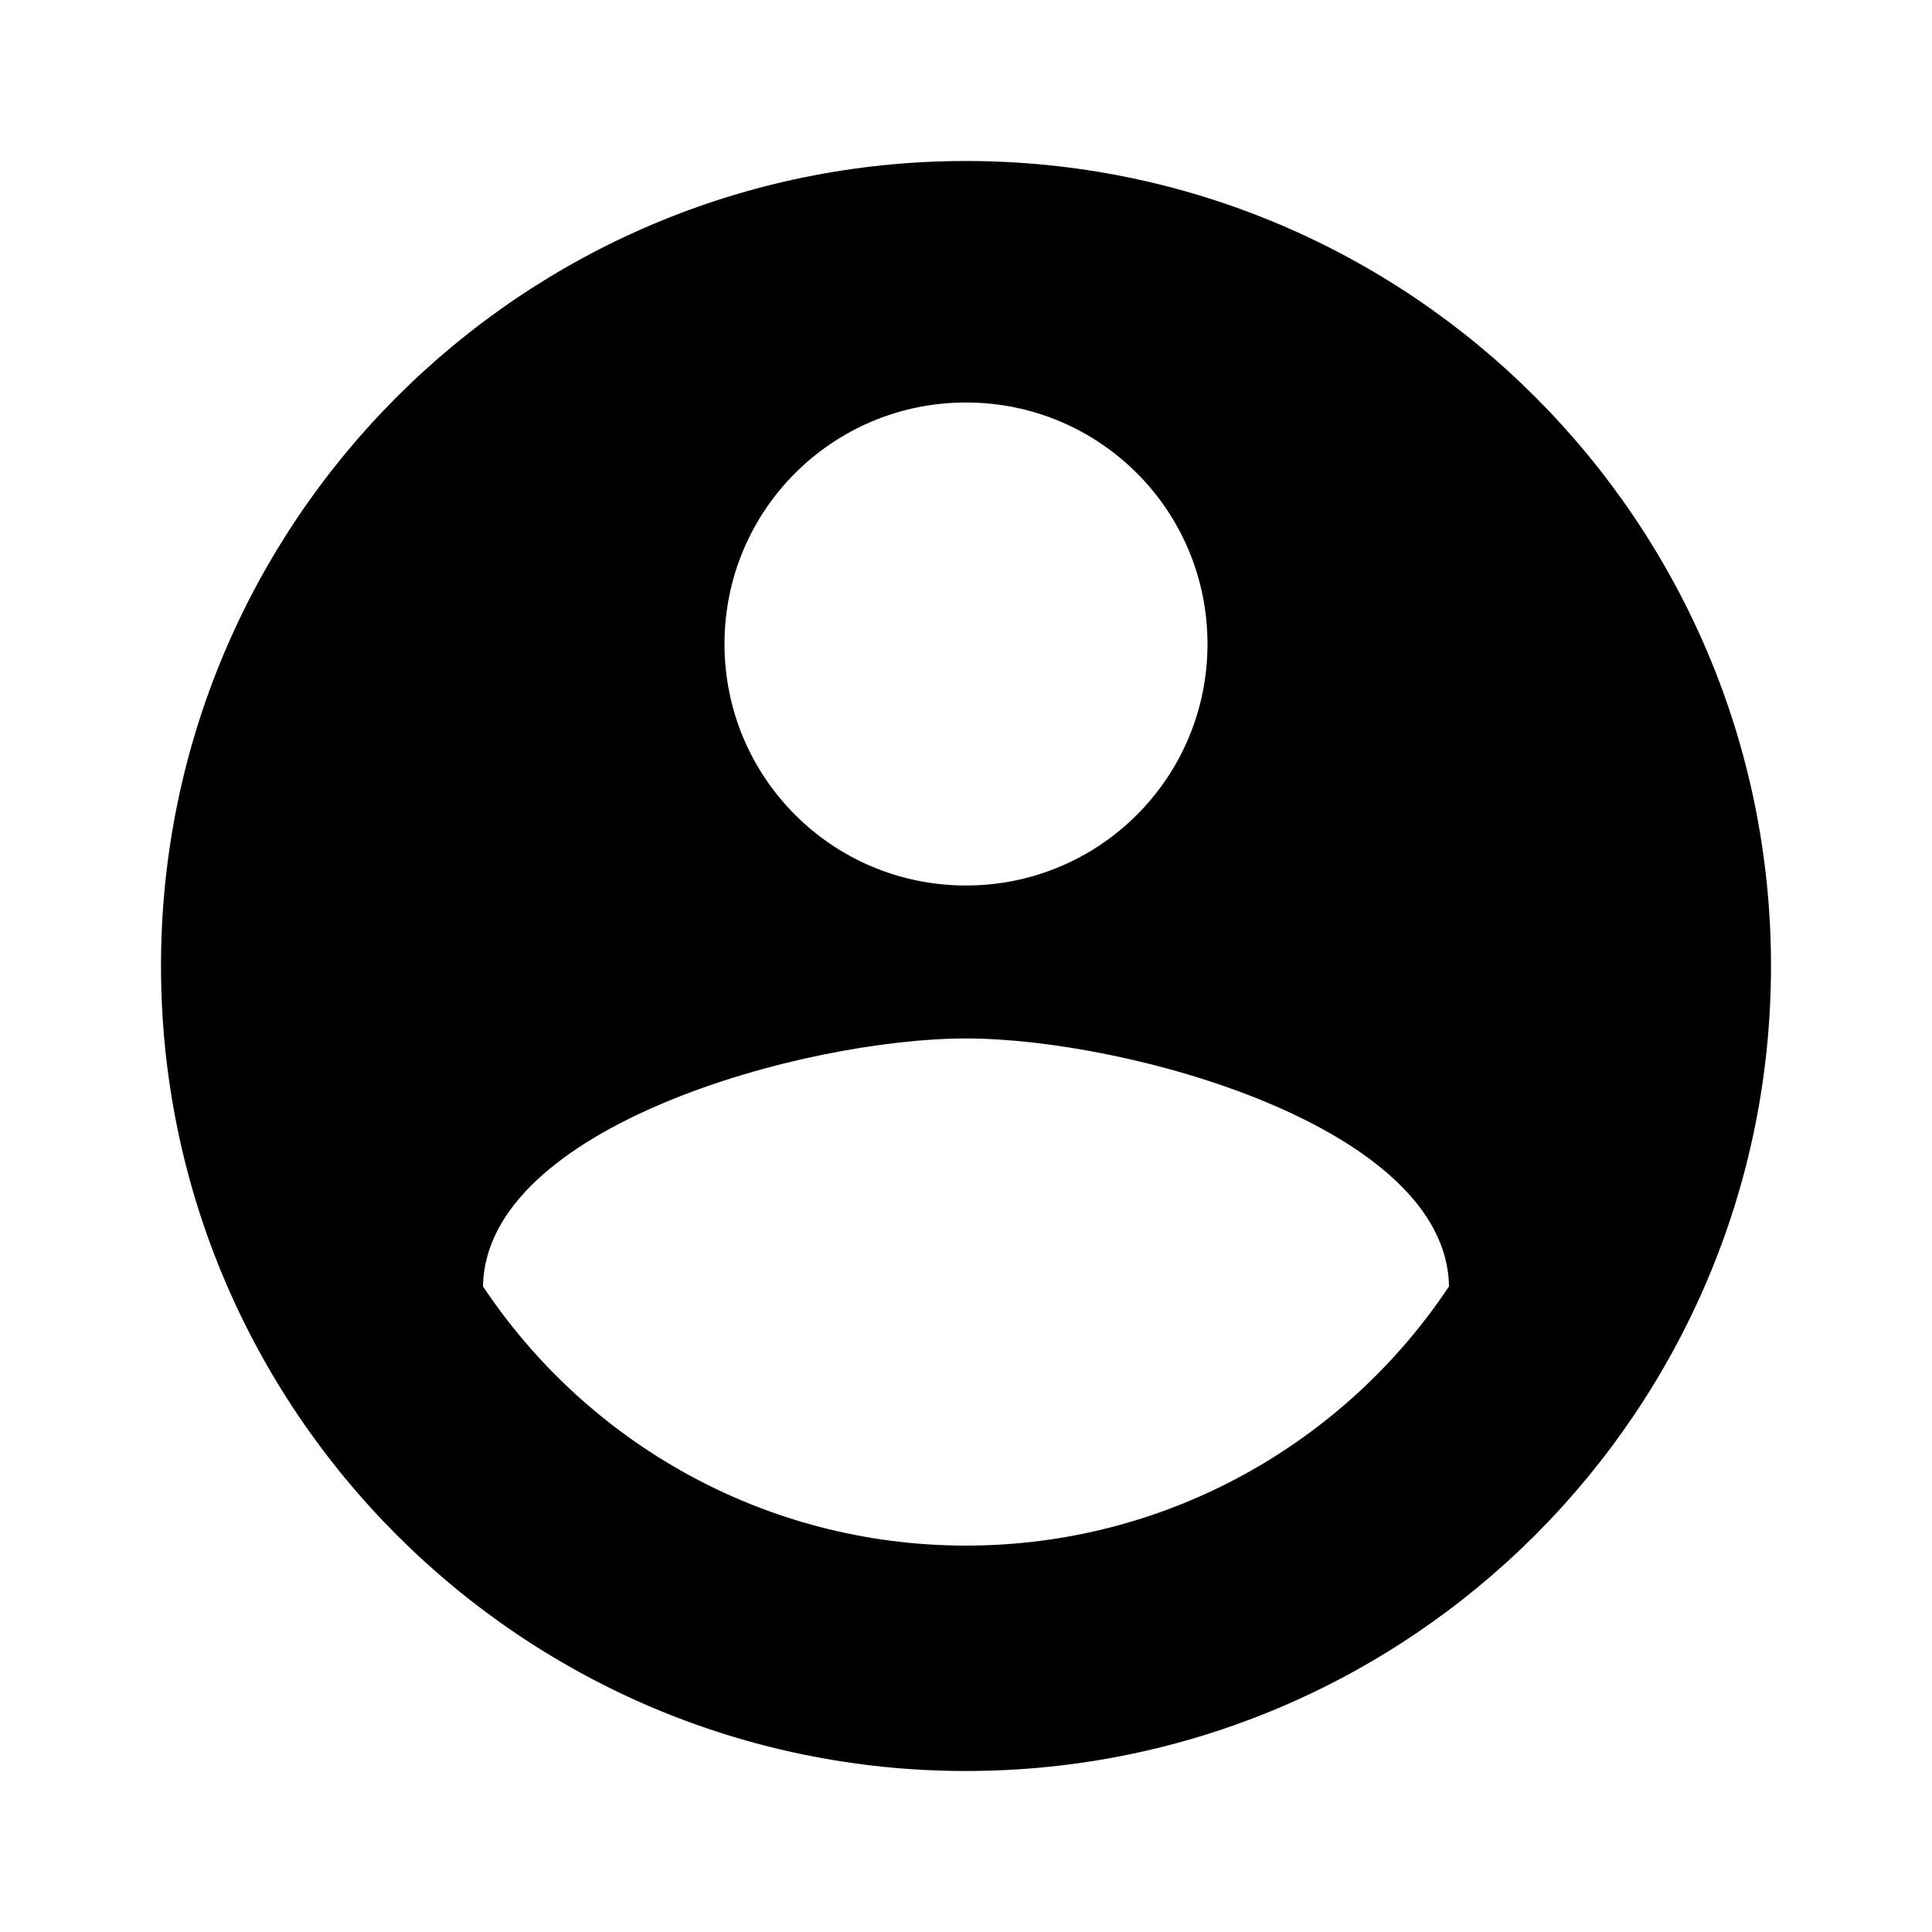
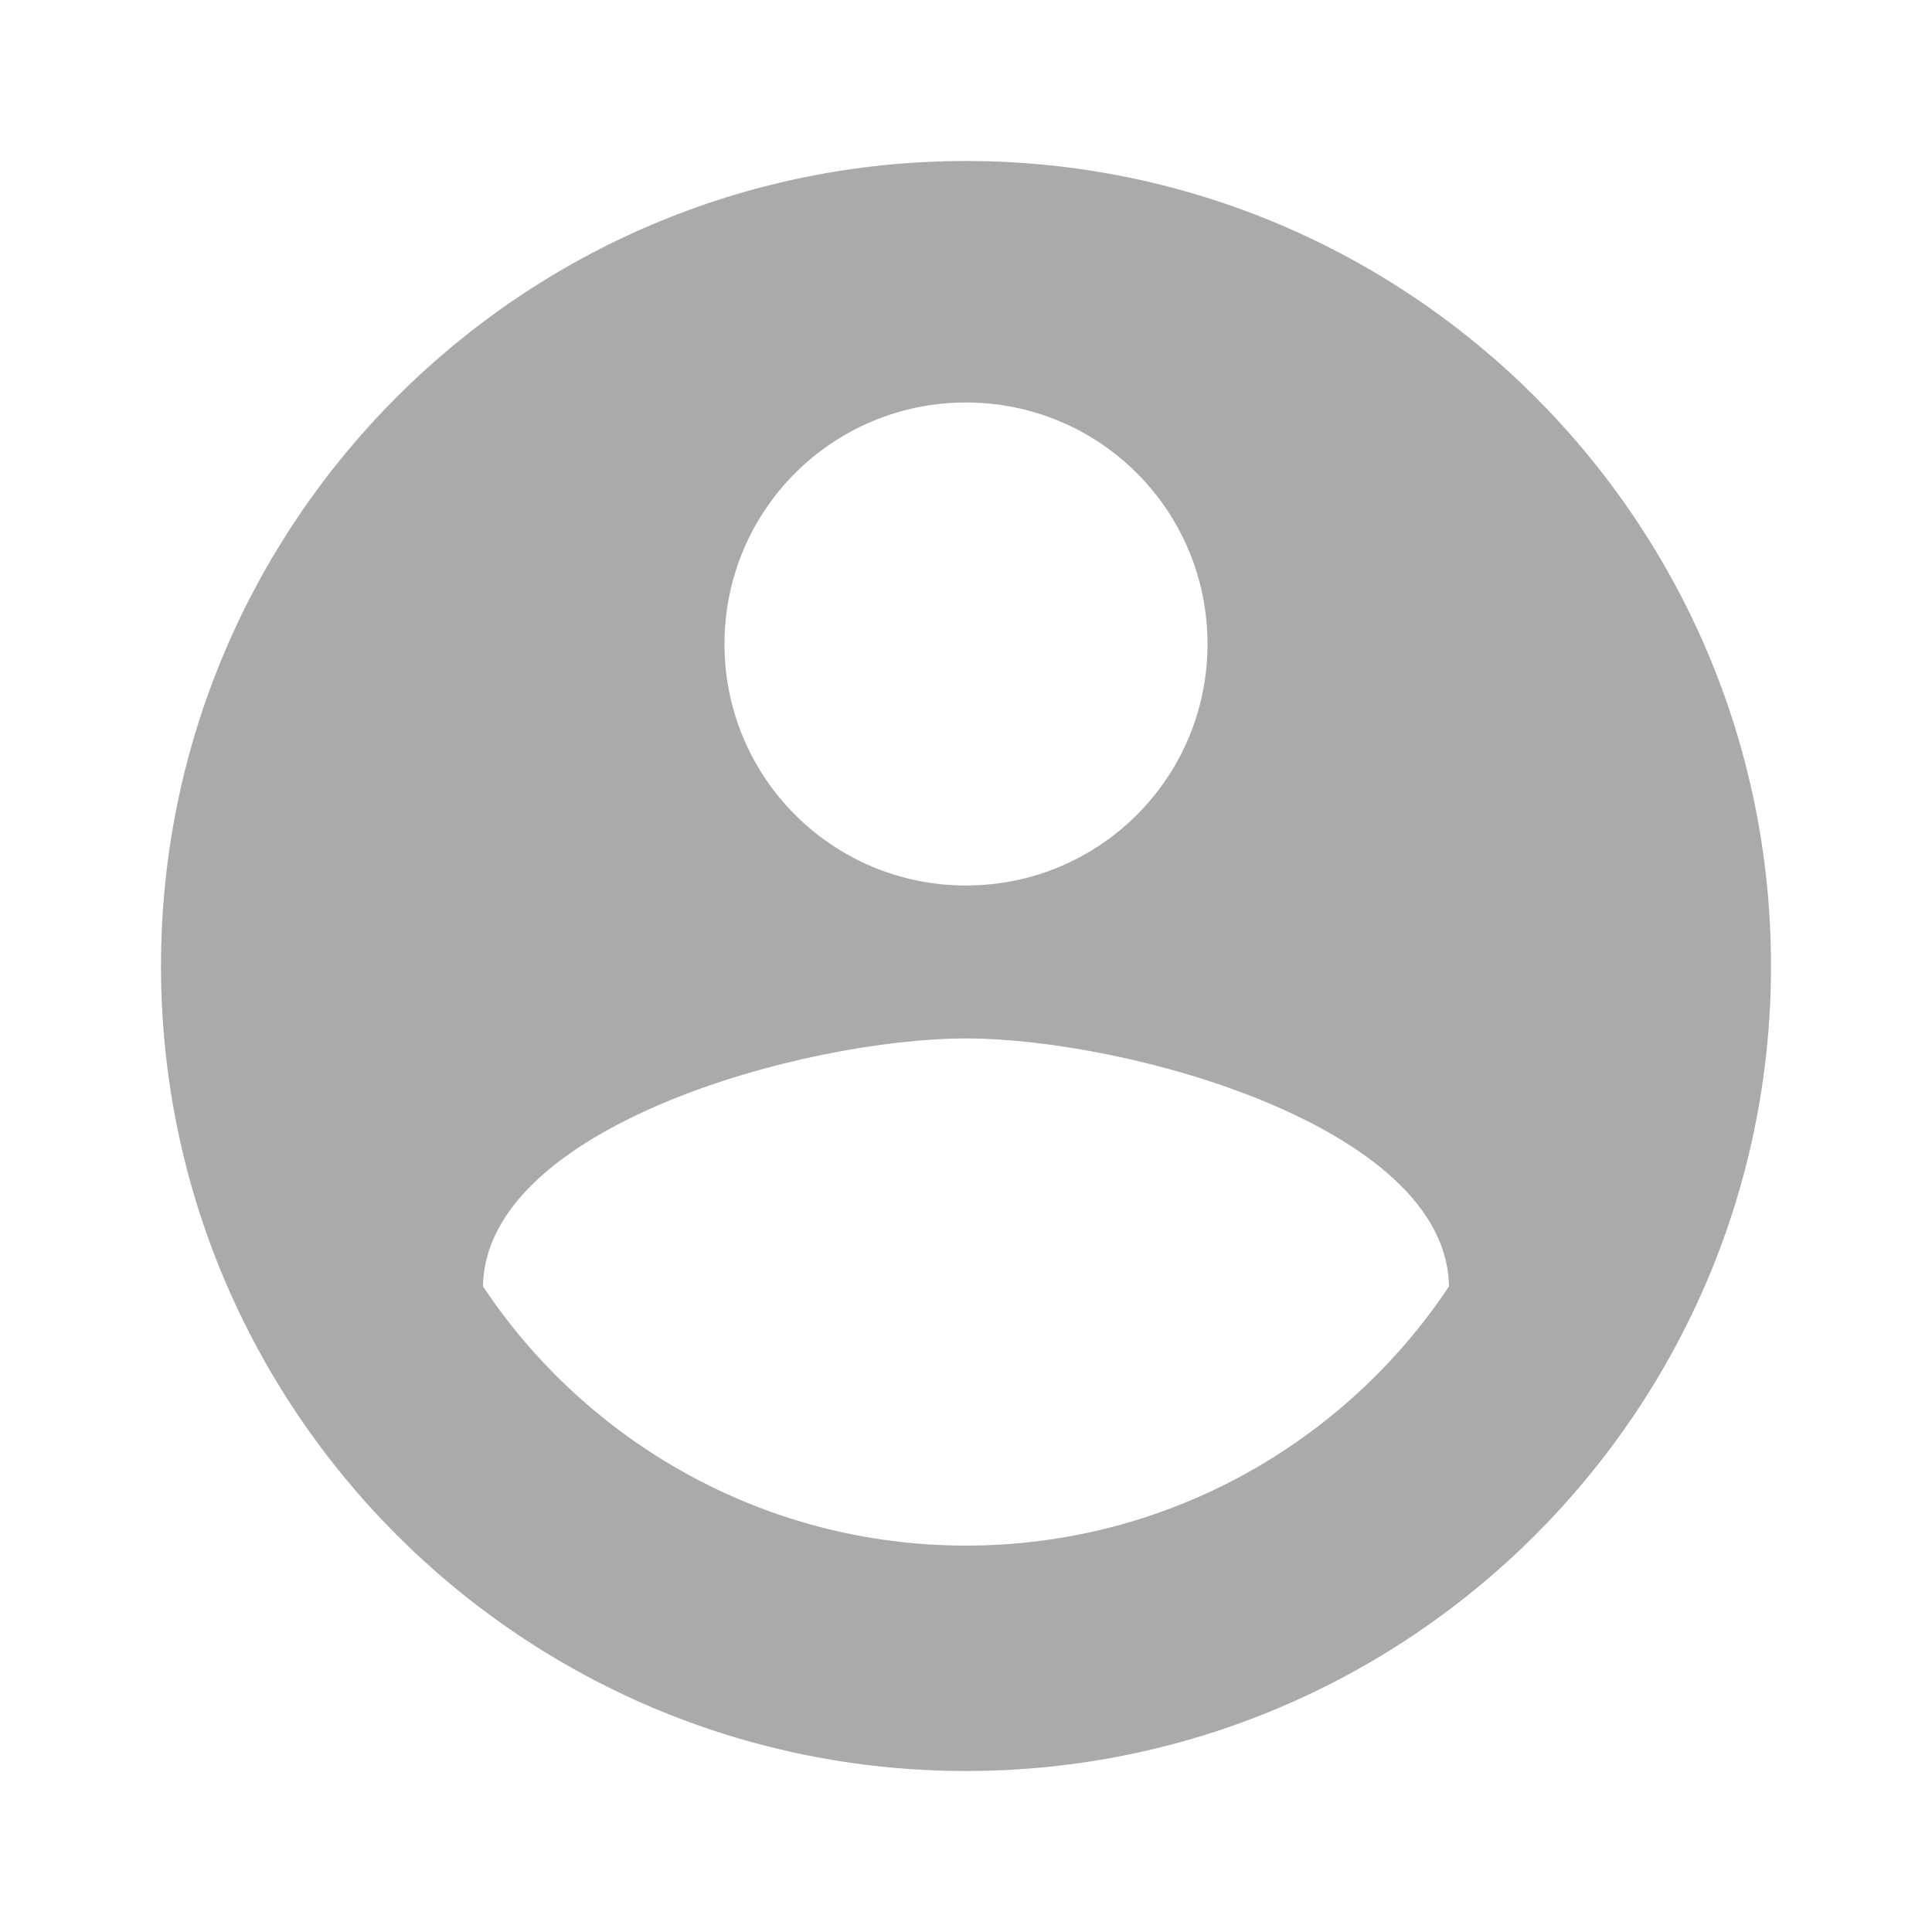
- <svg xmlns="http://www.w3.org/2000/svg" width="24" height="24" viewBox="0 0 24 24">
+ <svg xmlns="http://www.w3.org/2000/svg" width="24" height="24" viewBox="0 0 24 24" fill="#aaa">
  <path d="M12 2C6.48 2 2 6.48 2 12s4.48 10 10 10 10-4.48 10-10S17.52 2 12 2zm0 3c1.66 0 3 1.34 3 3s-1.34 3-3 3-3-1.34-3-3 1.34-3 3-3zm0 14.2c-2.5 0-4.71-1.28-6-3.22.03-1.99 4-3.08 6-3.08 1.99 0 5.97 1.09 6 3.08-1.29 1.94-3.5 3.22-6 3.22z" />
  <path d="M0 0h24v24H0z" fill="none" />
</svg>
